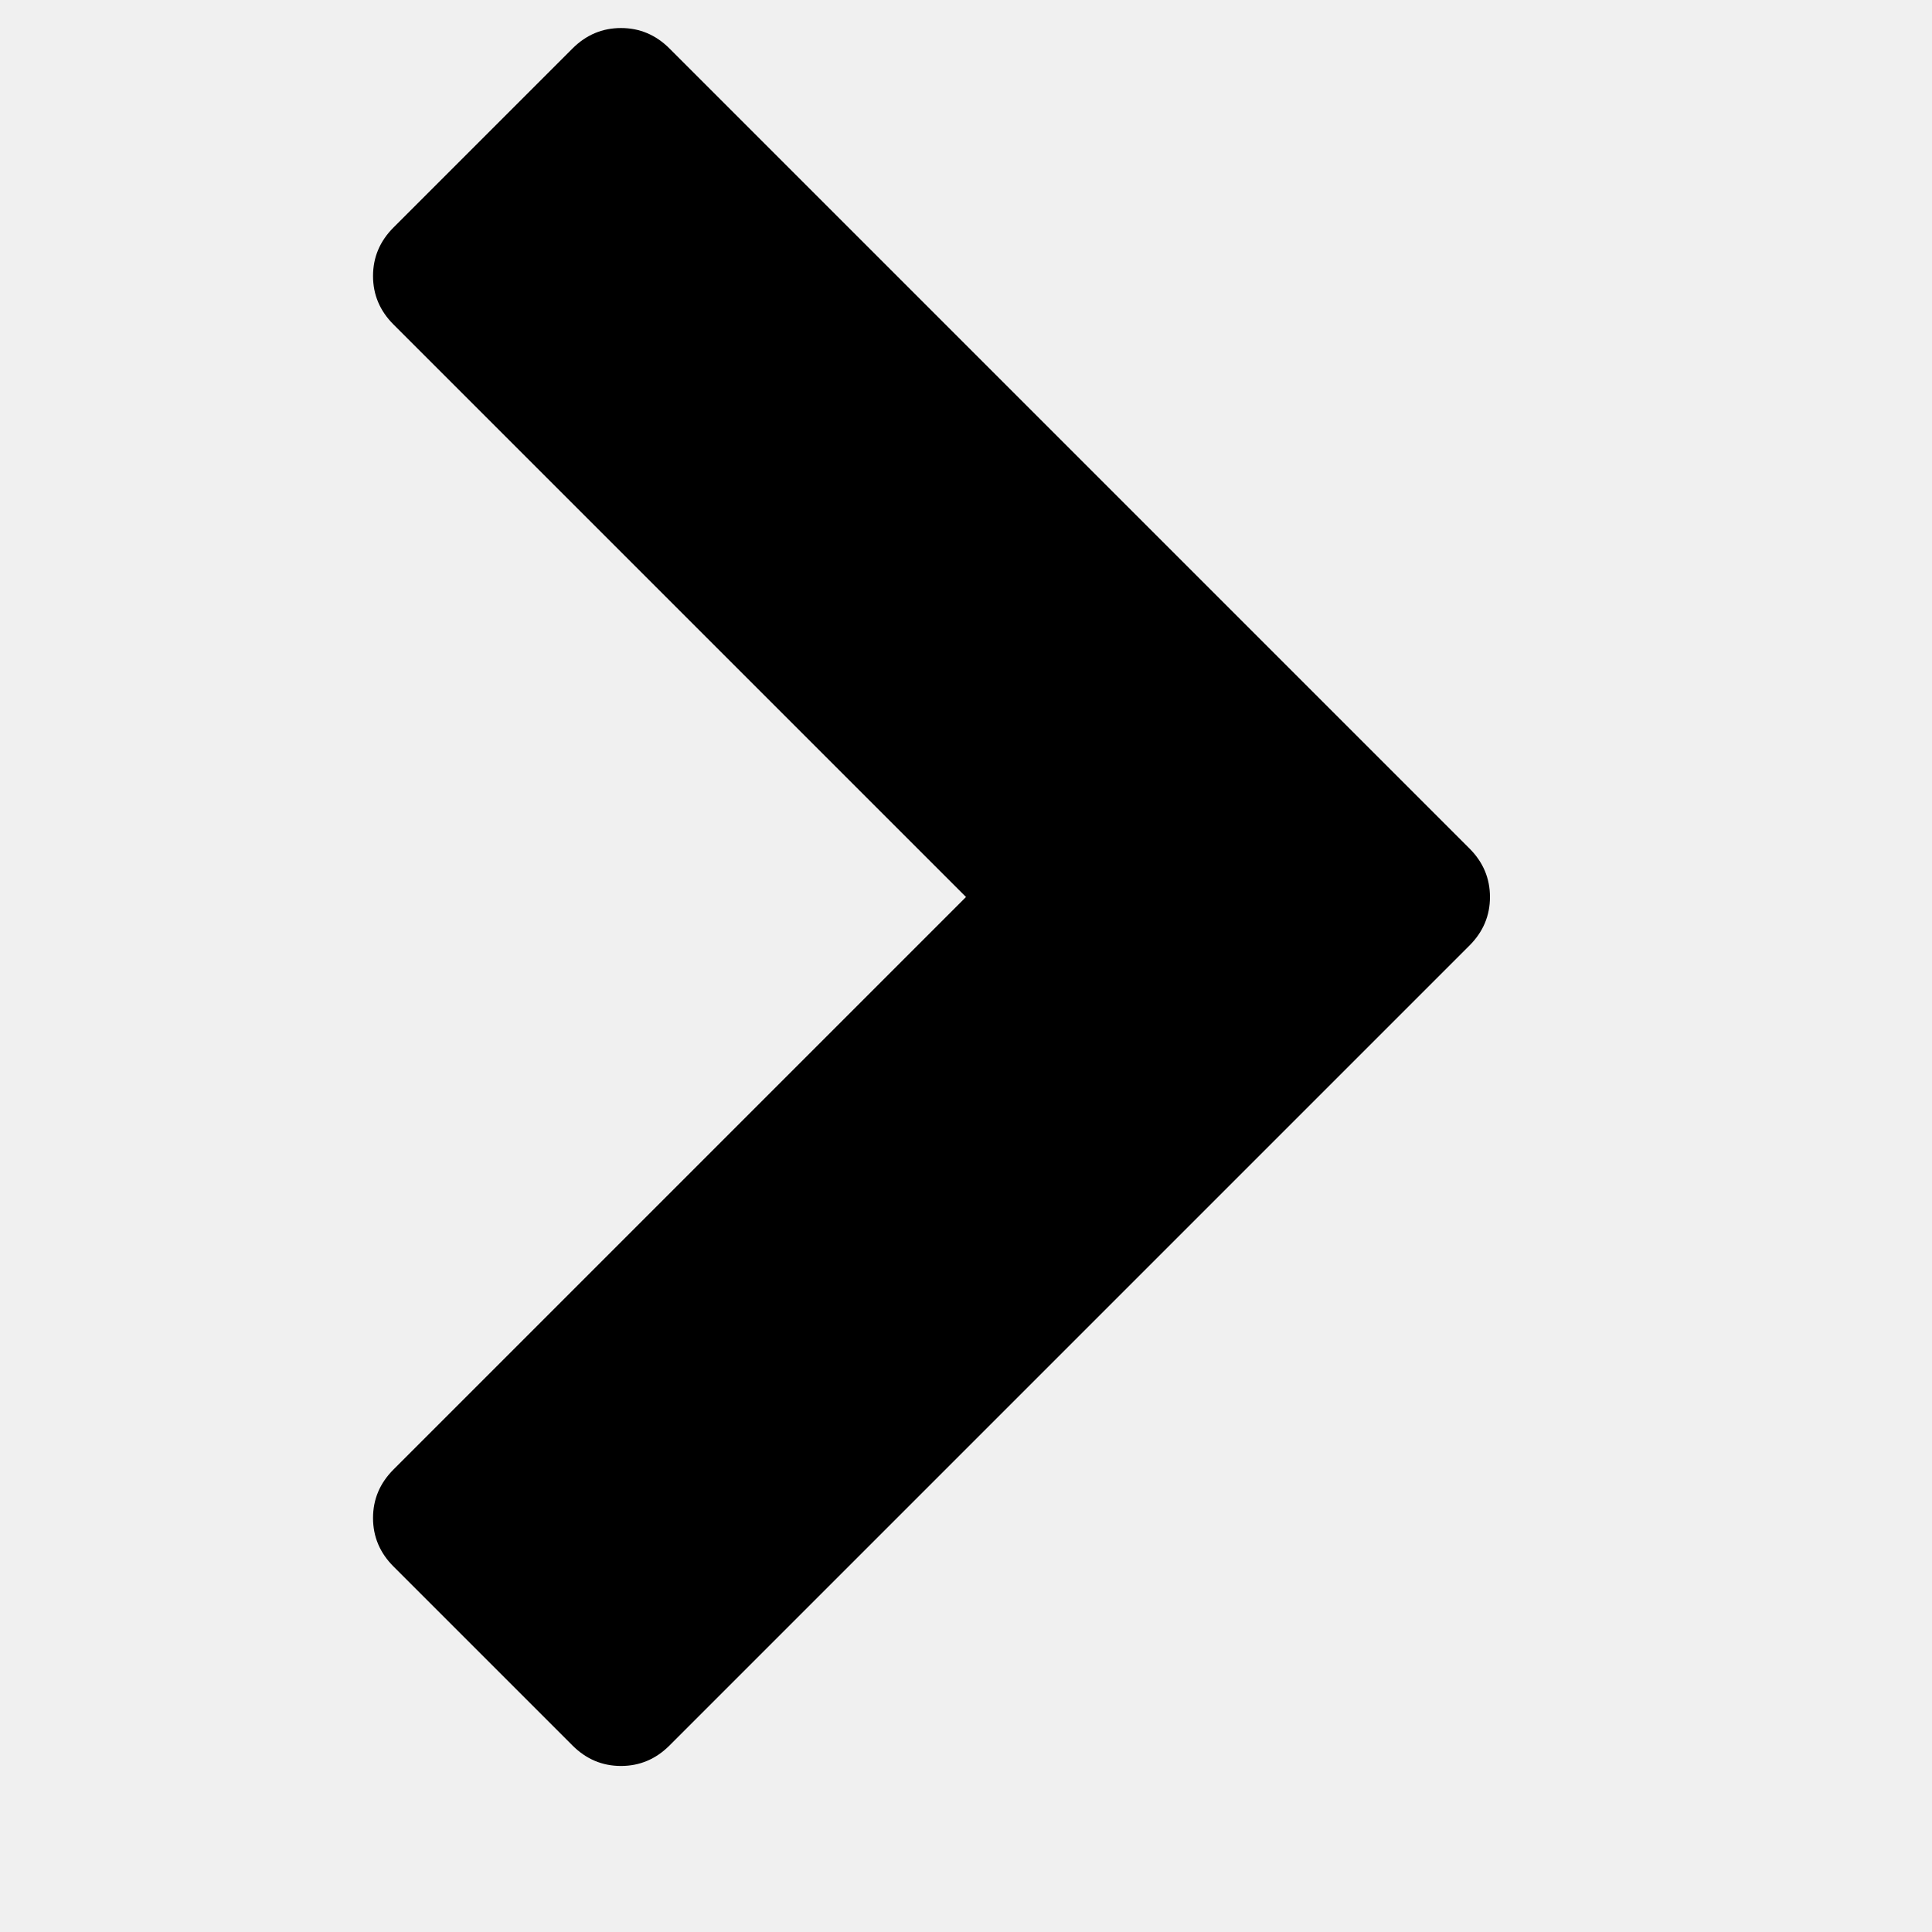
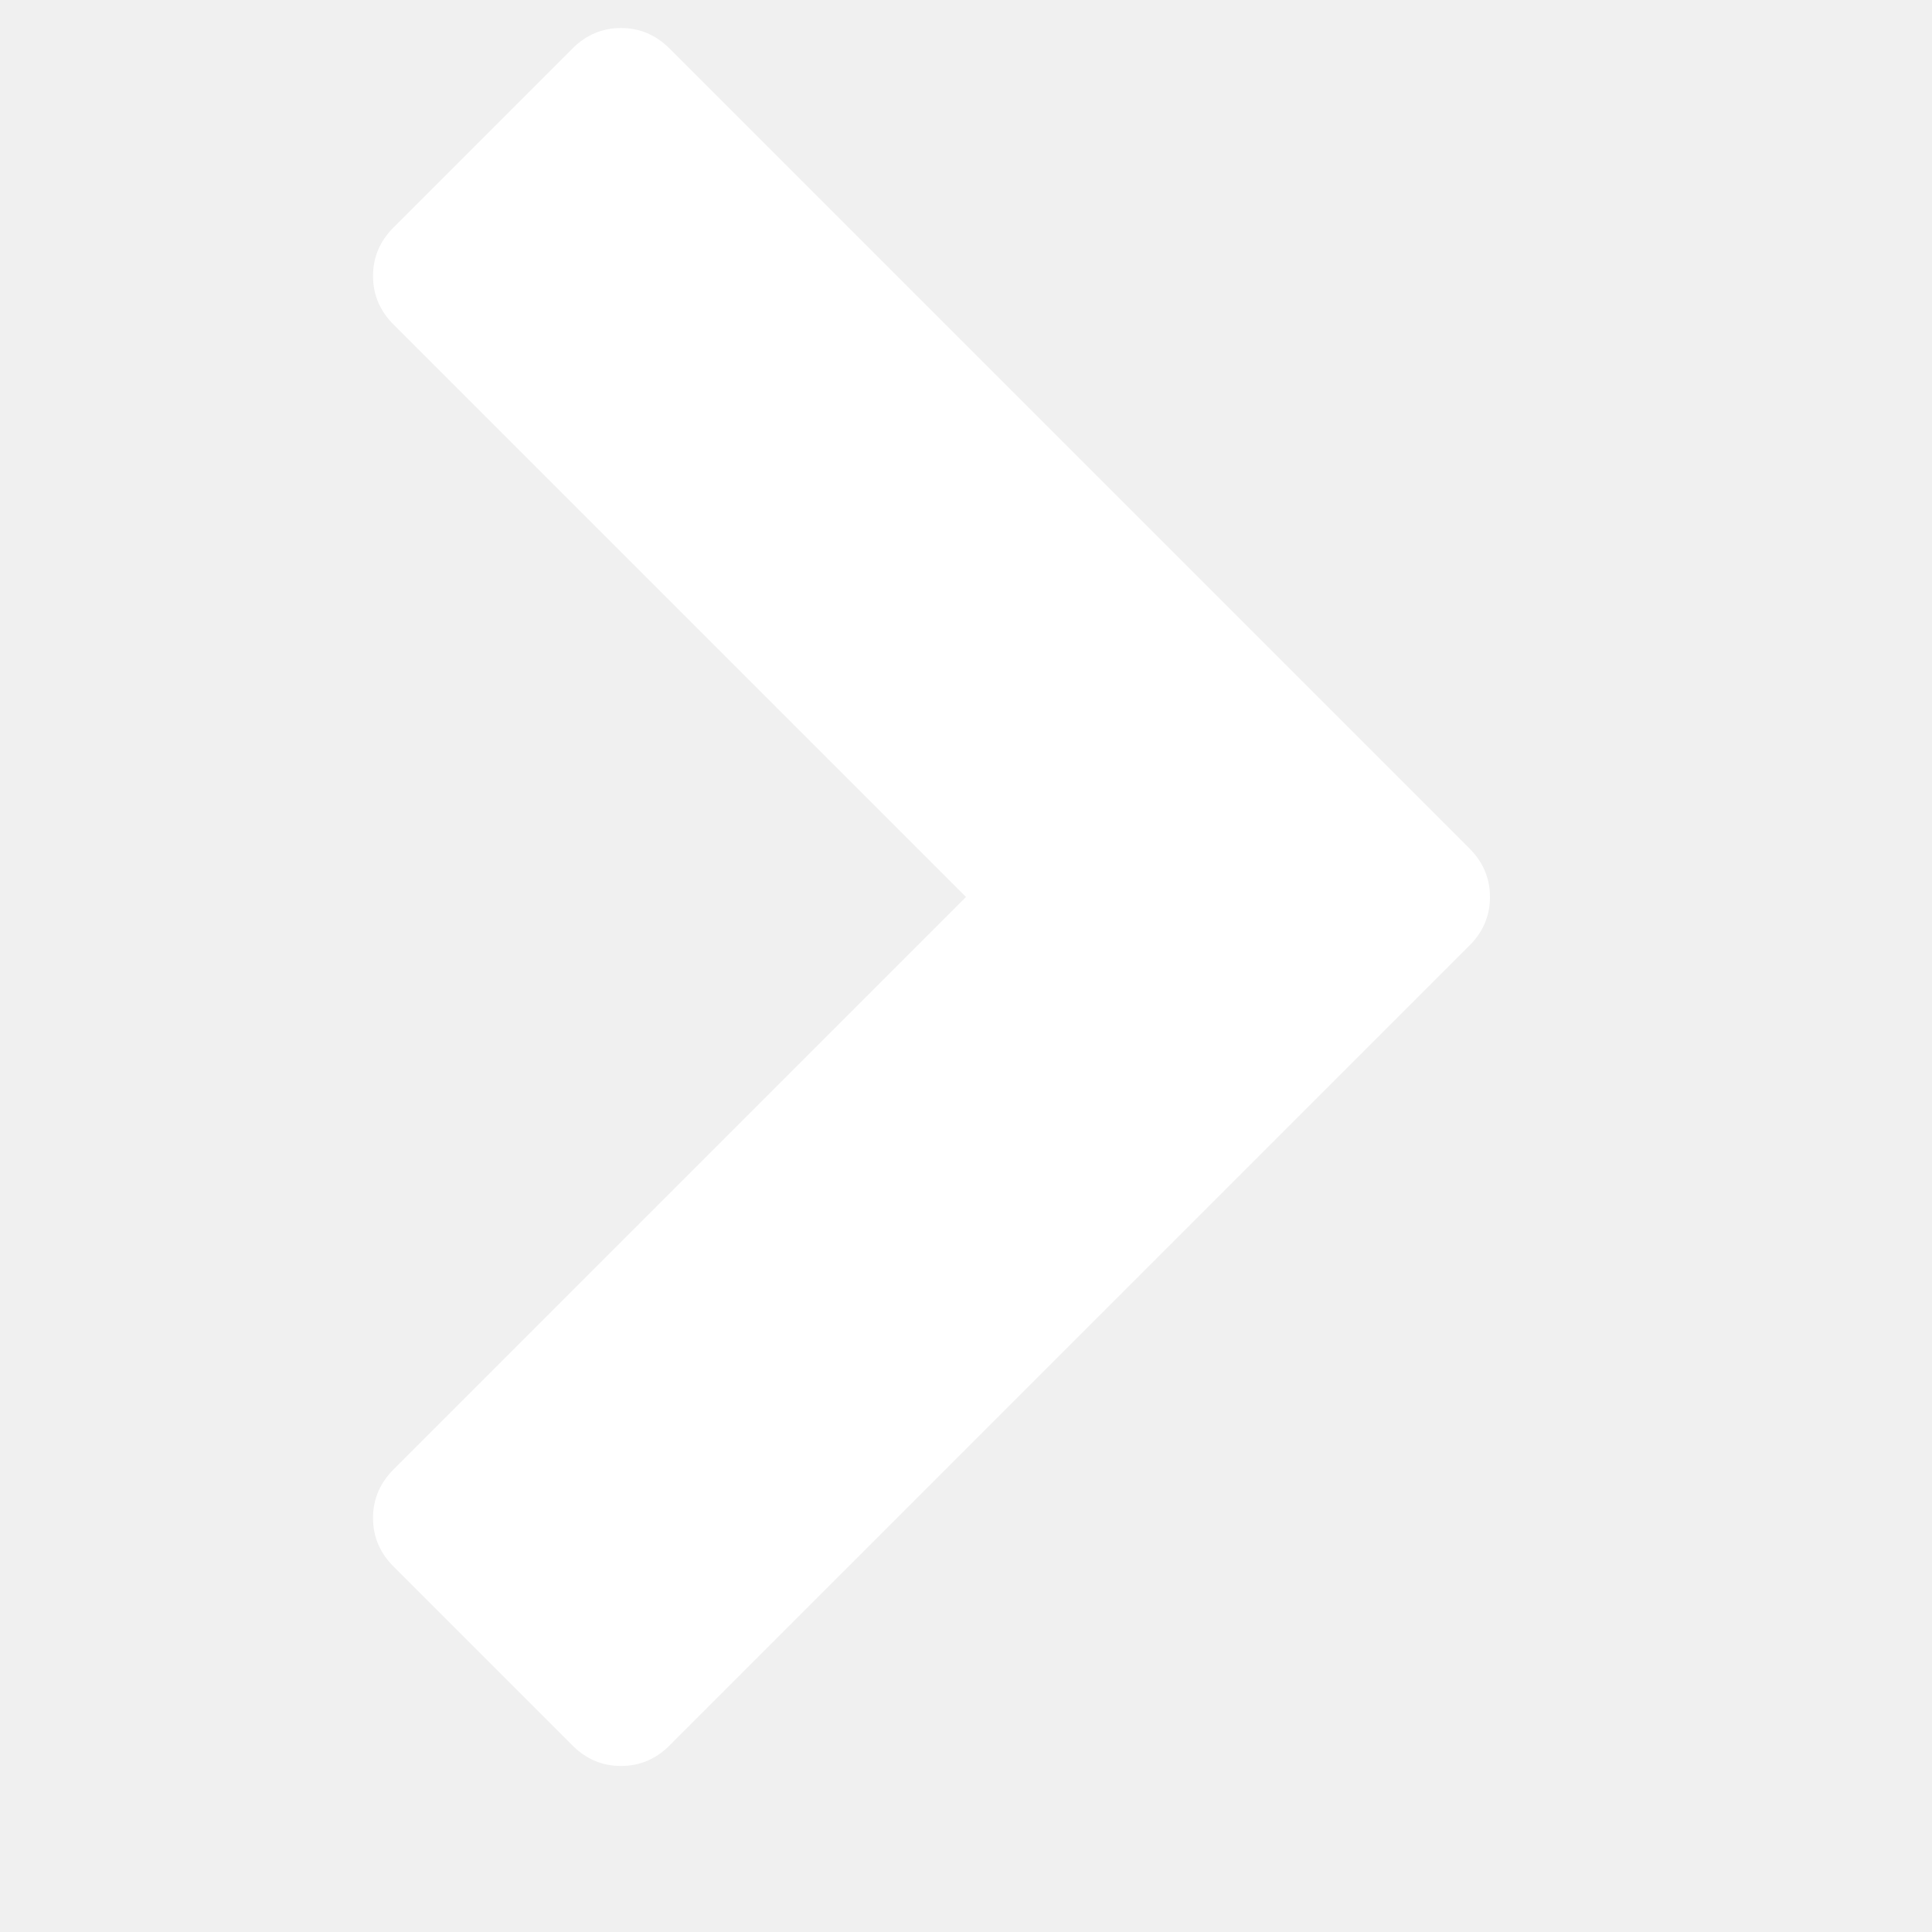
<svg xmlns="http://www.w3.org/2000/svg" width="13" height="13" viewBox="0 0 1792 1792">
-   <path fill="black" d="M1363 877l-742 742q-19 19-45 19t-45-19l-166-166q-19-19-19-45t19-45l531-531-531-531q-19-19-19-45t19-45l166-166q19-19 45-19t45 19l742 742q19 19 19 45t-19 45z" />
+   <path fill="white" d="M1363 877l-742 742q-19 19-45 19t-45-19l-166-166q-19-19-19-45t19-45l531-531-531-531q-19-19-19-45t19-45l166-166q19-19 45-19t45 19l742 742q19 19 19 45t-19 45z" />
</svg>
